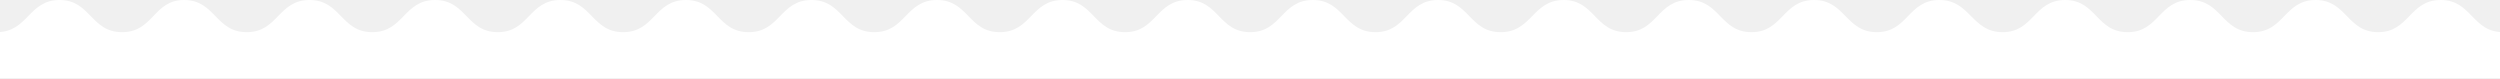
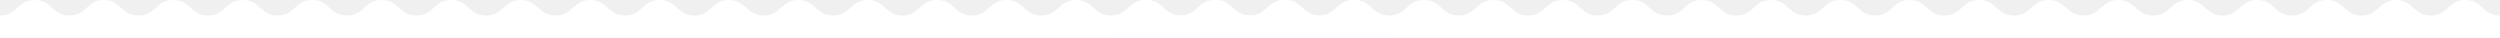
- <svg xmlns="http://www.w3.org/2000/svg" width="768" height="24" viewBox="0 0 768 24" fill="none">
-   <path d="M749.784 0C740.142 0 740.142 9.882 730.567 9.882C720.992 9.882 720.925 0 711.35 0C701.776 0 701.709 9.882 692.134 9.882C682.492 9.882 682.492 0 672.85 0C663.209 0 663.209 9.882 653.634 9.882C643.992 9.882 643.992 0 634.417 0C624.776 0 624.776 9.882 615.201 9.882C605.626 9.882 605.358 0 595.783 0C586.142 0 586.142 9.882 576.567 9.882C566.992 9.882 566.858 0 557.283 0C547.642 0 547.642 9.882 538.067 9.882C528.425 9.882 528.425 0 518.783 0C509.142 0 509.142 9.882 499.567 9.882C489.925 9.882 489.925 0 480.35 0C470.776 0 470.642 9.882 461 9.882C451.358 9.882 451.358 0 441.783 0C432.142 0 432.142 9.882 422.567 9.882C412.925 9.882 412.925 0 403.283 0C393.642 0 393.642 9.882 384.067 9.882C374.425 9.882 374.425 0 364.85 0C355.209 0 355.209 9.882 345.634 9.882C335.992 9.882 335.992 0 326.417 0C316.776 0 316.776 9.882 307.134 9.882C297.492 9.882 297.492 0 287.85 0C278.209 0 278.209 9.882 268.567 9.882C258.925 9.882 258.925 0 249.283 0C239.642 0 239.642 9.882 230 9.882C220.358 9.882 220.358 0 210.717 0C201.075 0 201.075 9.882 191.433 9.882C181.791 9.882 181.791 0 172.15 0C162.508 0 162.508 9.882 152.933 9.882C143.291 9.882 143.291 0 133.65 0C124.008 0 124.008 9.882 114.366 9.882C104.724 9.882 104.724 0 95.083 0C85.441 0 85.441 9.882 75.799 9.882C66.157 9.882 66.157 0 56.516 0C47.142 0 47.142 9.882 37.5 9.882C27.858 9.882 27.858 0 18.284 0C8.709 0 8.642 9.882 -1 9.882V24H769V9.882C759.358 9.882 759.358 0 749.784 0Z" fill="white" />
+ <svg xmlns="http://www.w3.org/2000/svg" width="2251" height="34" viewBox="0 0 2251 34" fill="none">
+   <path d="M1218.8 0C1203.15 0 1203.15 14 1187.61 14C1172.07 14 1171.96 0 1156.41 0C1140.87 0 1140.76 14 1125.22 14C1109.57 14 1109.57 0 1093.91 0C1078.26 0 1078.26 14 1062.72 14C1047.07 14 1047.07 0 1031.52 0C1015.87 0 1015.87 14 1000.33 14C984.783 14 984.348 0 968.804 0C953.152 0 953.152 14 937.609 14C922.065 14 921.848 0 906.304 0C890.652 0 890.652 14 875.109 14C859.456 14 859.456 0 843.804 0C828.152 0 828.152 14 812.609 14C796.956 14 796.957 0 781.413 0C765.87 0 765.652 14 750 14C734.348 14 734.348 0 718.804 0C703.152 0 703.152 14 687.609 14C671.956 14 671.956 0 656.304 0C640.652 0 640.652 14 625.109 14C609.456 14 609.457 0 593.913 0C578.261 0 578.261 14 562.717 14C547.065 14 547.065 0 531.522 0C515.87 0 515.87 14 500.217 14C484.565 14 484.565 0 468.913 0C453.261 0 453.261 14 437.609 14C421.957 14 421.957 0 406.304 0C390.652 0 390.652 14 375 14C359.348 14 359.348 0 343.696 0C328.043 0 328.043 14 312.391 14C296.739 14 296.739 0 281.087 0C265.435 0 265.435 14 249.891 14C234.239 14 234.239 0 218.587 0C202.935 0 202.935 14 187.283 14C171.63 14 171.63 0 155.978 0C140.326 0 140.326 14 124.674 14C109.022 14 109.022 0 93.37 0C78.152 0 78.152 14 62.5 14C46.848 14 46.848 0 31.304 0C15.761 0 15.652 14 0 14V34H1250V14C1234.35 14 1234.35 0 1218.8 0Z" fill="white" />
+   <path d="M1032.2 0C1047.85 0 1047.85 14 1063.39 14C1078.93 14 1079.04 0 1094.59 0C1110.13 0 1110.24 14 1125.78 14C1141.43 14 1141.43 0 1157.09 0C1172.74 0 1172.74 14 1188.28 14C1203.93 14 1203.93 0 1219.48 0C1235.13 0 1235.13 14 1250.67 14C1266.22 14 1266.65 0 1282.2 0C1297.85 0 1297.85 14 1313.39 14C1328.93 14 1329.15 0 1344.7 0C1360.35 0 1360.35 14 1375.89 14C1391.54 14 1391.54 0 1407.2 0C1422.85 0 1422.85 14 1438.39 14C1454.04 14 1454.04 0 1469.59 0C1485.13 0 1485.35 14 1501 14C1516.65 14 1516.65 0 1532.2 0C1547.85 0 1547.85 14 1563.39 14C1579.04 14 1579.04 0 1594.7 0C1610.35 0 1610.35 14 1625.89 14C1641.54 14 1641.54 0 1657.09 0C1672.74 0 1672.74 14 1688.28 14C1703.93 14 1703.93 0 1719.48 0C1735.13 0 1735.13 14 1750.78 14C1766.43 14 1766.43 0 1782.09 0C1797.74 0 1797.74 14 1813.39 14C1829.04 14 1829.04 0 1844.7 0C1860.35 0 1860.35 14 1876 14C1891.65 14 1891.65 0 1907.3 0C1922.96 0 1922.96 14 1938.61 14C1954.26 14 1954.26 0 1969.91 0C1985.57 0 1985.57 14 2001.11 14C2016.76 14 2016.76 0 2032.41 0C2048.07 0 2048.07 14 2063.72 14C2079.37 14 2079.37 0 2095.02 0C2110.67 0 2110.67 14 2126.33 14C2141.98 14 2141.98 0 2157.63 0C2172.85 0 2172.85 14 2188.5 14C2204.15 14 2204.15 0 2219.7 0C2235.24 0 2235.35 14 2251 14V34H1001V14C1016.65 14 1016.65 0 1032.2 0Z" fill="white" />
</svg>
